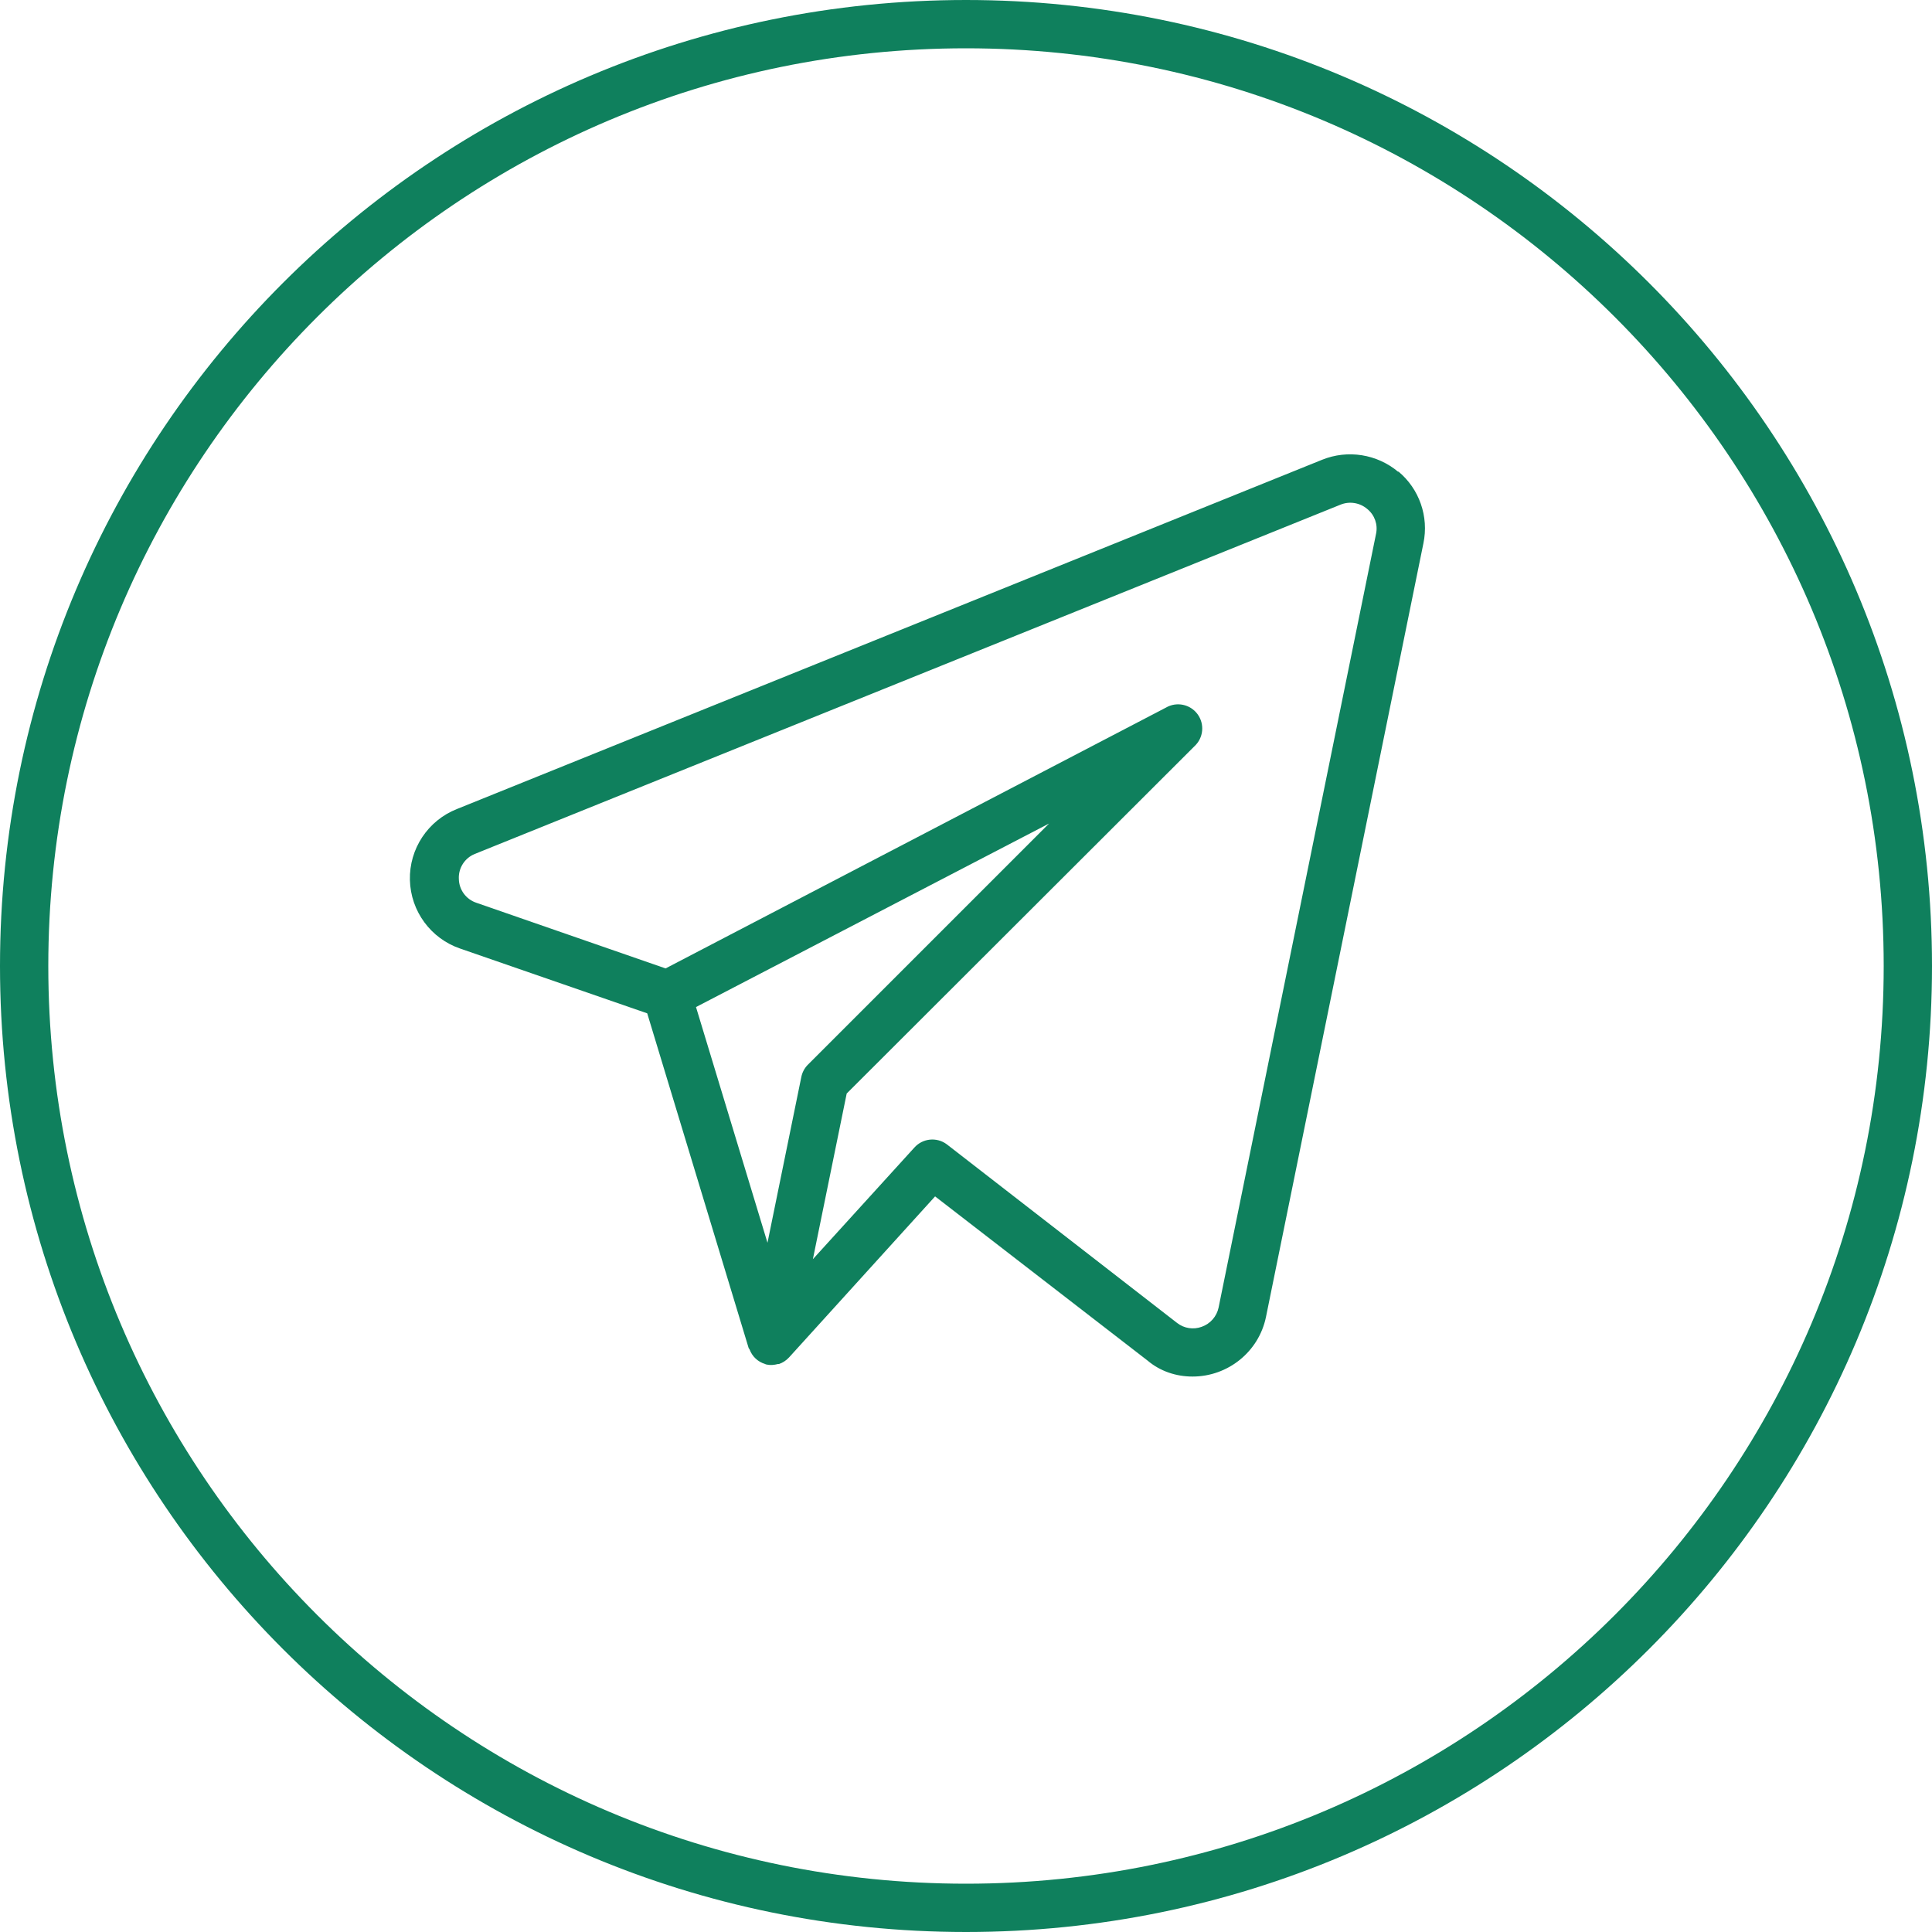
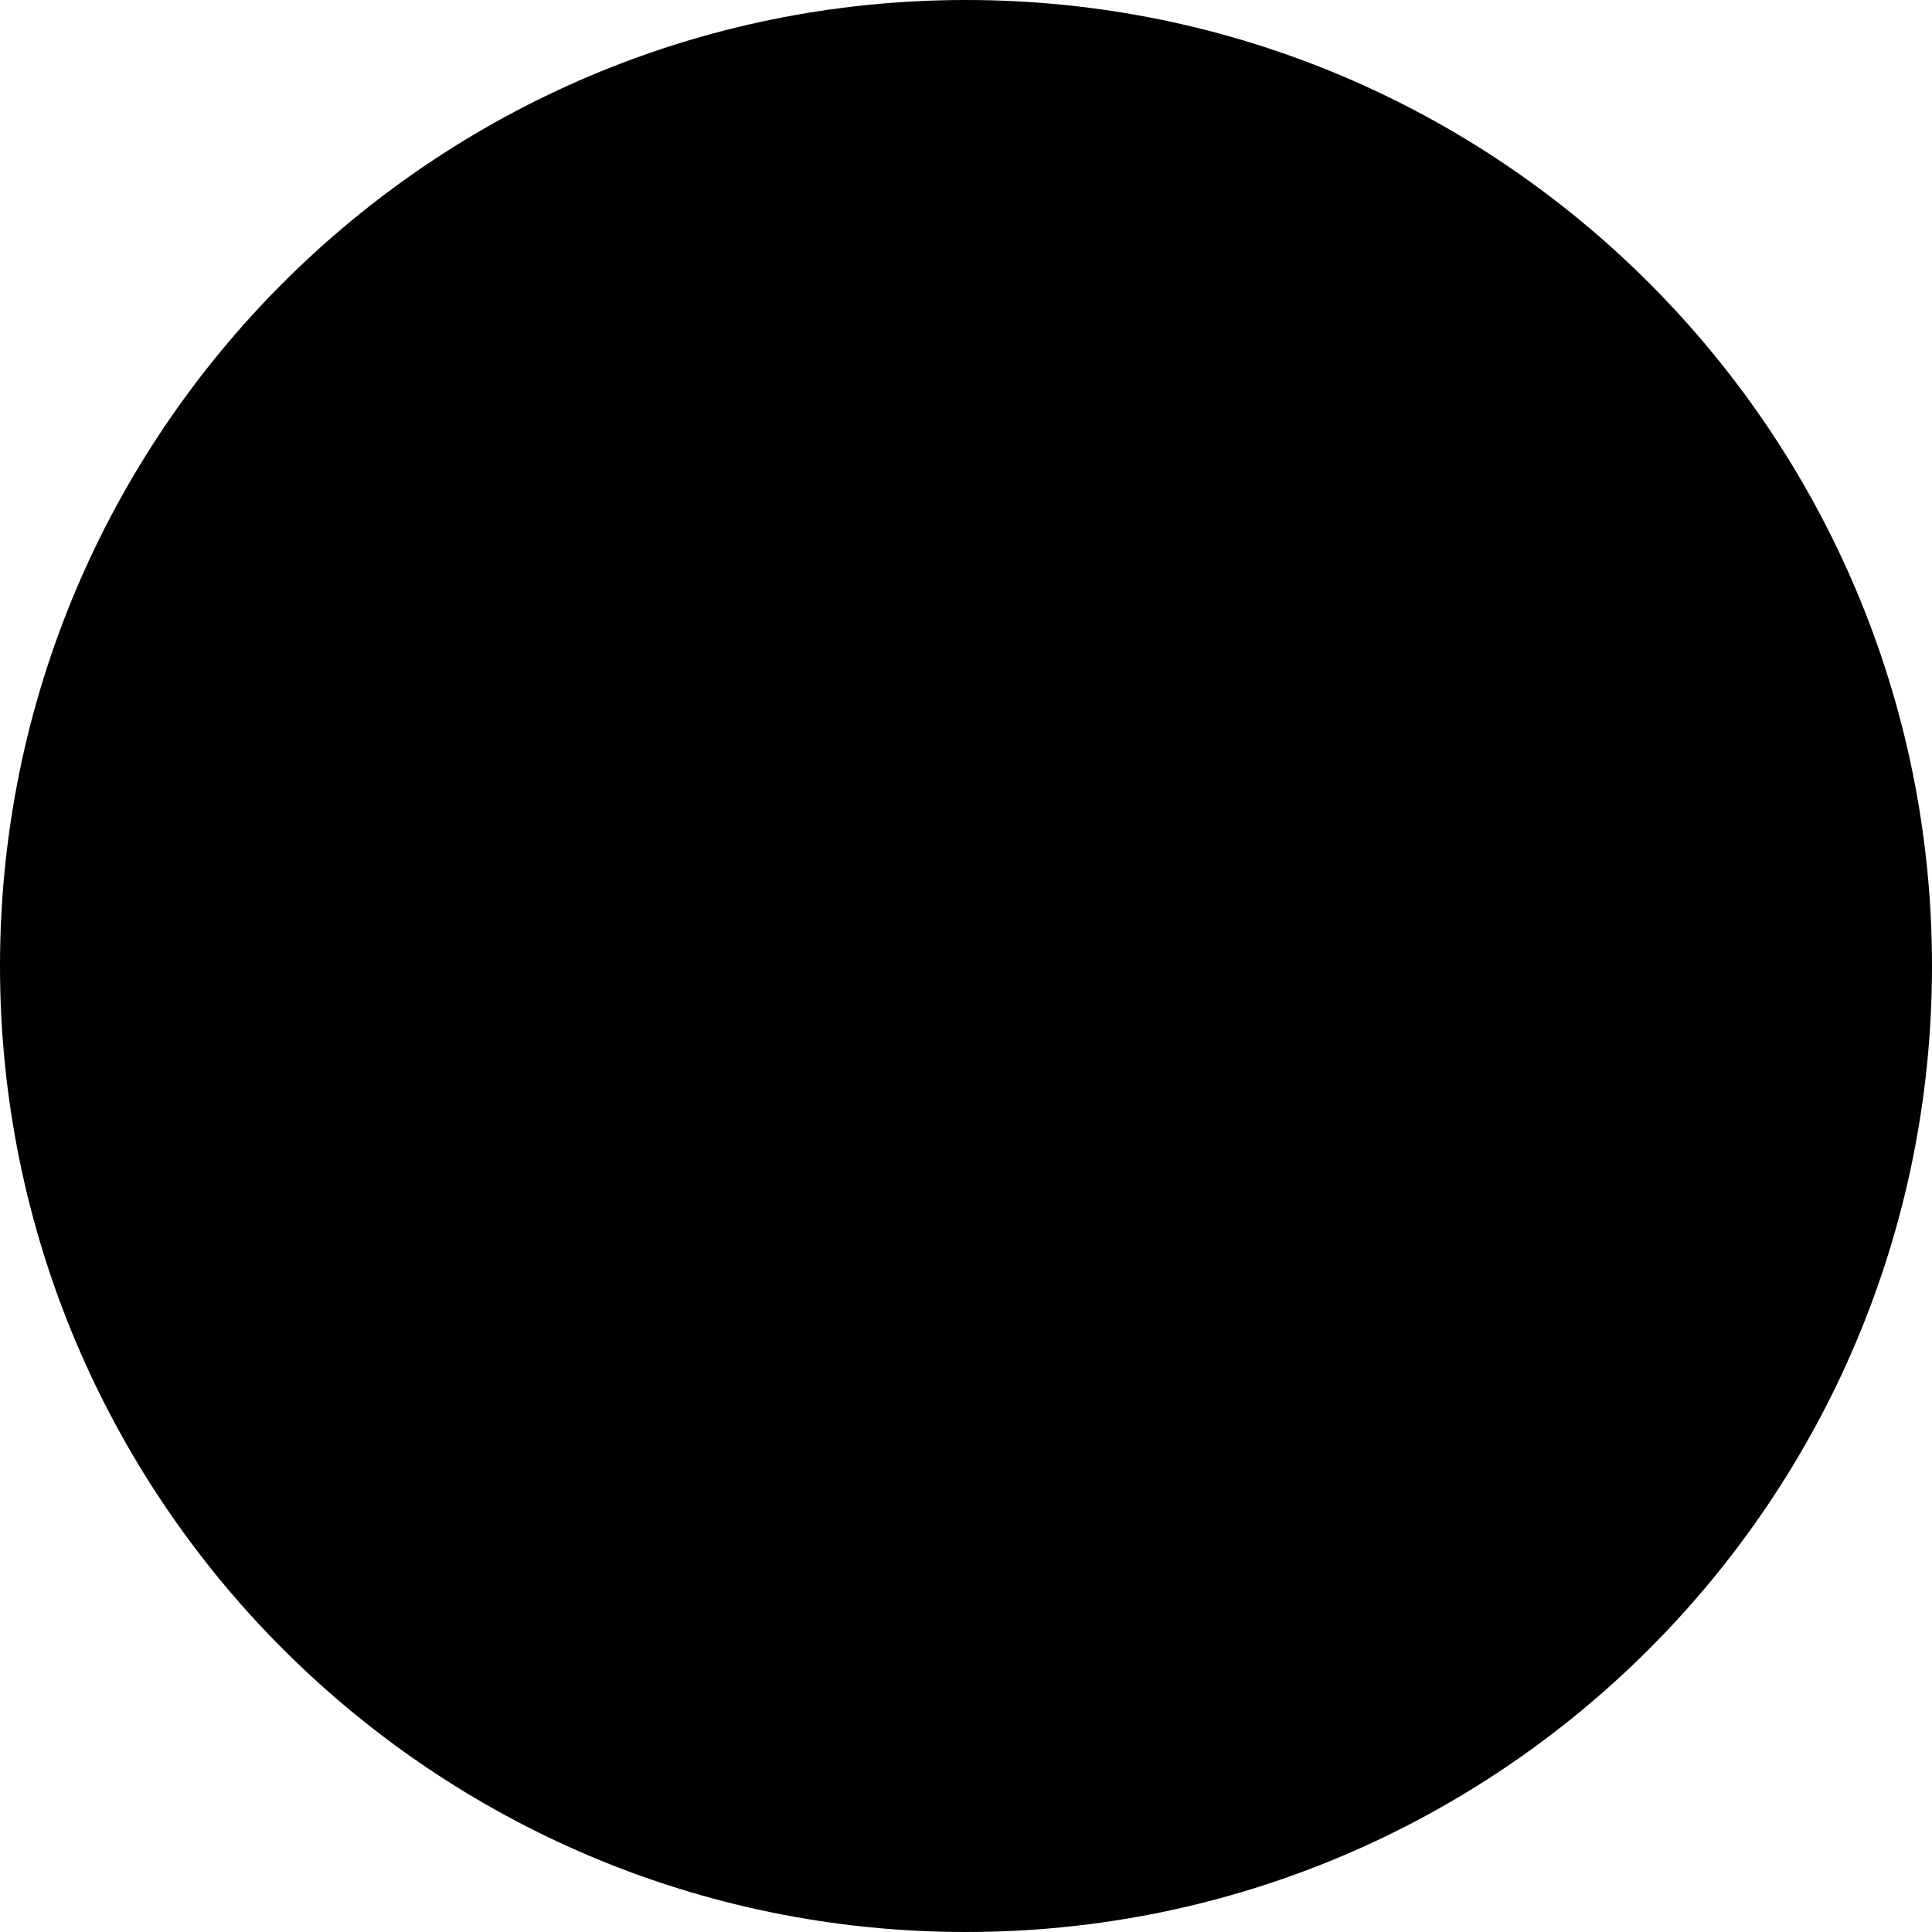
- <svg xmlns="http://www.w3.org/2000/svg" viewBox="0 0 40 40" fill="none">
-   <circle cx="20" cy="20" r="19.5" stroke="#0F805D" />
-   <path d="M28.95 9.77a1.55 1.55 0 0 0-1.58-.25l-17.91 7.23a1.54 1.54 0 0 0 .07 2.89l3.87 1.34 2.1 6.93.02.03a.49.49 0 0 0 .32.3l.02.01h.01c.08.02.16.01.24-.01h.02a.5.5 0 0 0 .2-.13l.01-.01 3.02-3.33 4.4 3.4c.26.22.59.33.93.33.73 0 1.37-.51 1.52-1.23l3.26-16.02a1.53 1.53 0 0 0-.52-1.49Zm-12.36 12.53-.7 3.43-1.48-4.88 7.31-3.8-5 5a.5.5 0 0 0-.13.25Zm8.64 4.77a.54.54 0 0 1-.35.4.53.53 0 0 1-.51-.08l-4.77-3.7a.5.5 0 0 0-.67.07l-2.1 2.31.7-3.43 7.2-7.19a.5.5 0 0 0-.59-.8l-10.36 5.4-3.92-1.36a.53.53 0 0 1-.36-.49.53.53 0 0 1 .33-.52l17.92-7.23a.54.54 0 0 1 .56.09.52.52 0 0 1 .18.51l-3.26 16.02Z" fill="#0F805D" />
+ <svg xmlns="http://www.w3.org/2000/svg" width="40" height="40" viewBox="0 0 40 40">
+   <circle cx="20" cy="20" r="19.5" stroke="currentColor" />
+   <path d="M28.95 9.77a1.55 1.55 0 0 0-1.58-.25l-17.91 7.23a1.54 1.54 0 0 0 .07 2.89l3.87 1.34 2.1 6.93.02.03a.49.49 0 0 0 .32.3l.02.01h.01c.08.02.16.01.24-.01h.02a.5.5 0 0 0 .2-.13l.01-.01 3.02-3.33 4.4 3.4c.26.22.59.33.93.33.73 0 1.37-.51 1.52-1.23l3.26-16.02a1.53 1.53 0 0 0-.52-1.49Zm-12.36 12.53-.7 3.43-1.48-4.88 7.31-3.8-5 5a.5.5 0 0 0-.13.25Zm8.64 4.77a.54.54 0 0 1-.35.4.53.53 0 0 1-.51-.08l-4.77-3.7a.5.5 0 0 0-.67.07l-2.1 2.31.7-3.43 7.2-7.19a.5.5 0 0 0-.59-.8l-10.36 5.4-3.92-1.36a.53.53 0 0 1-.36-.49.53.53 0 0 1 .33-.52l17.92-7.23a.54.54 0 0 1 .56.09.52.52 0 0 1 .18.51l-3.26 16.02Z" fill="currentColor" />
</svg>
